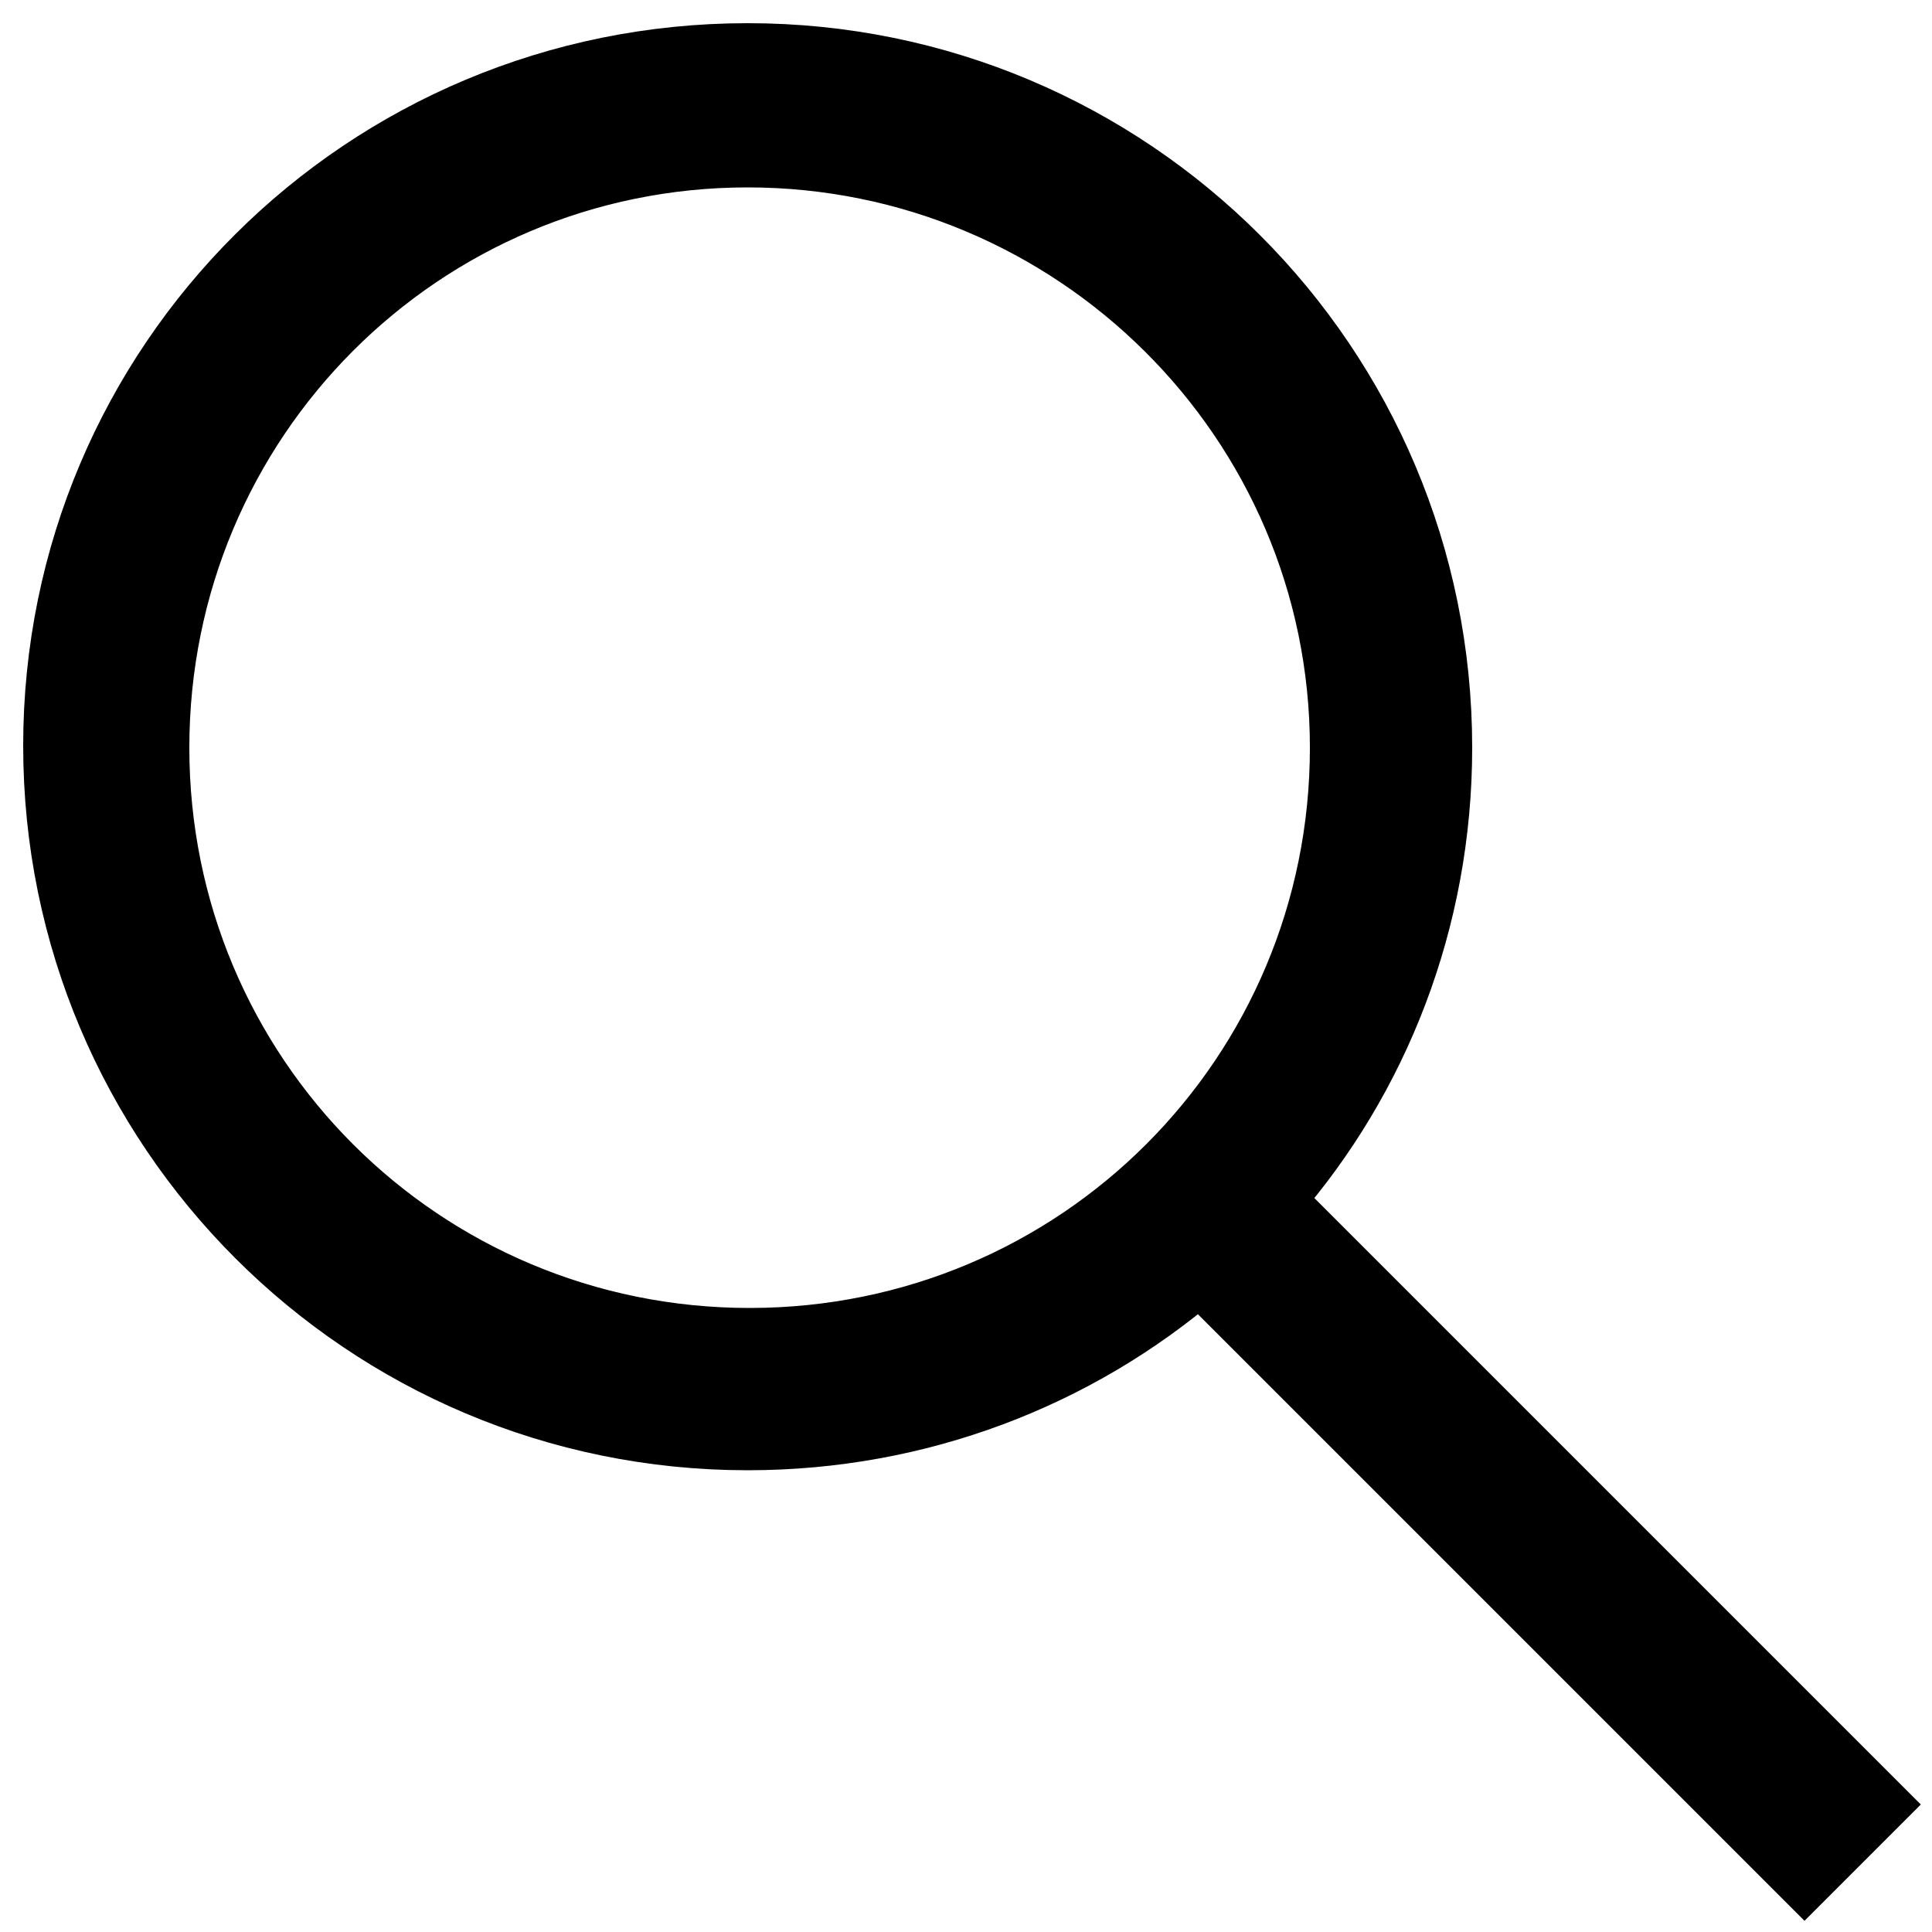
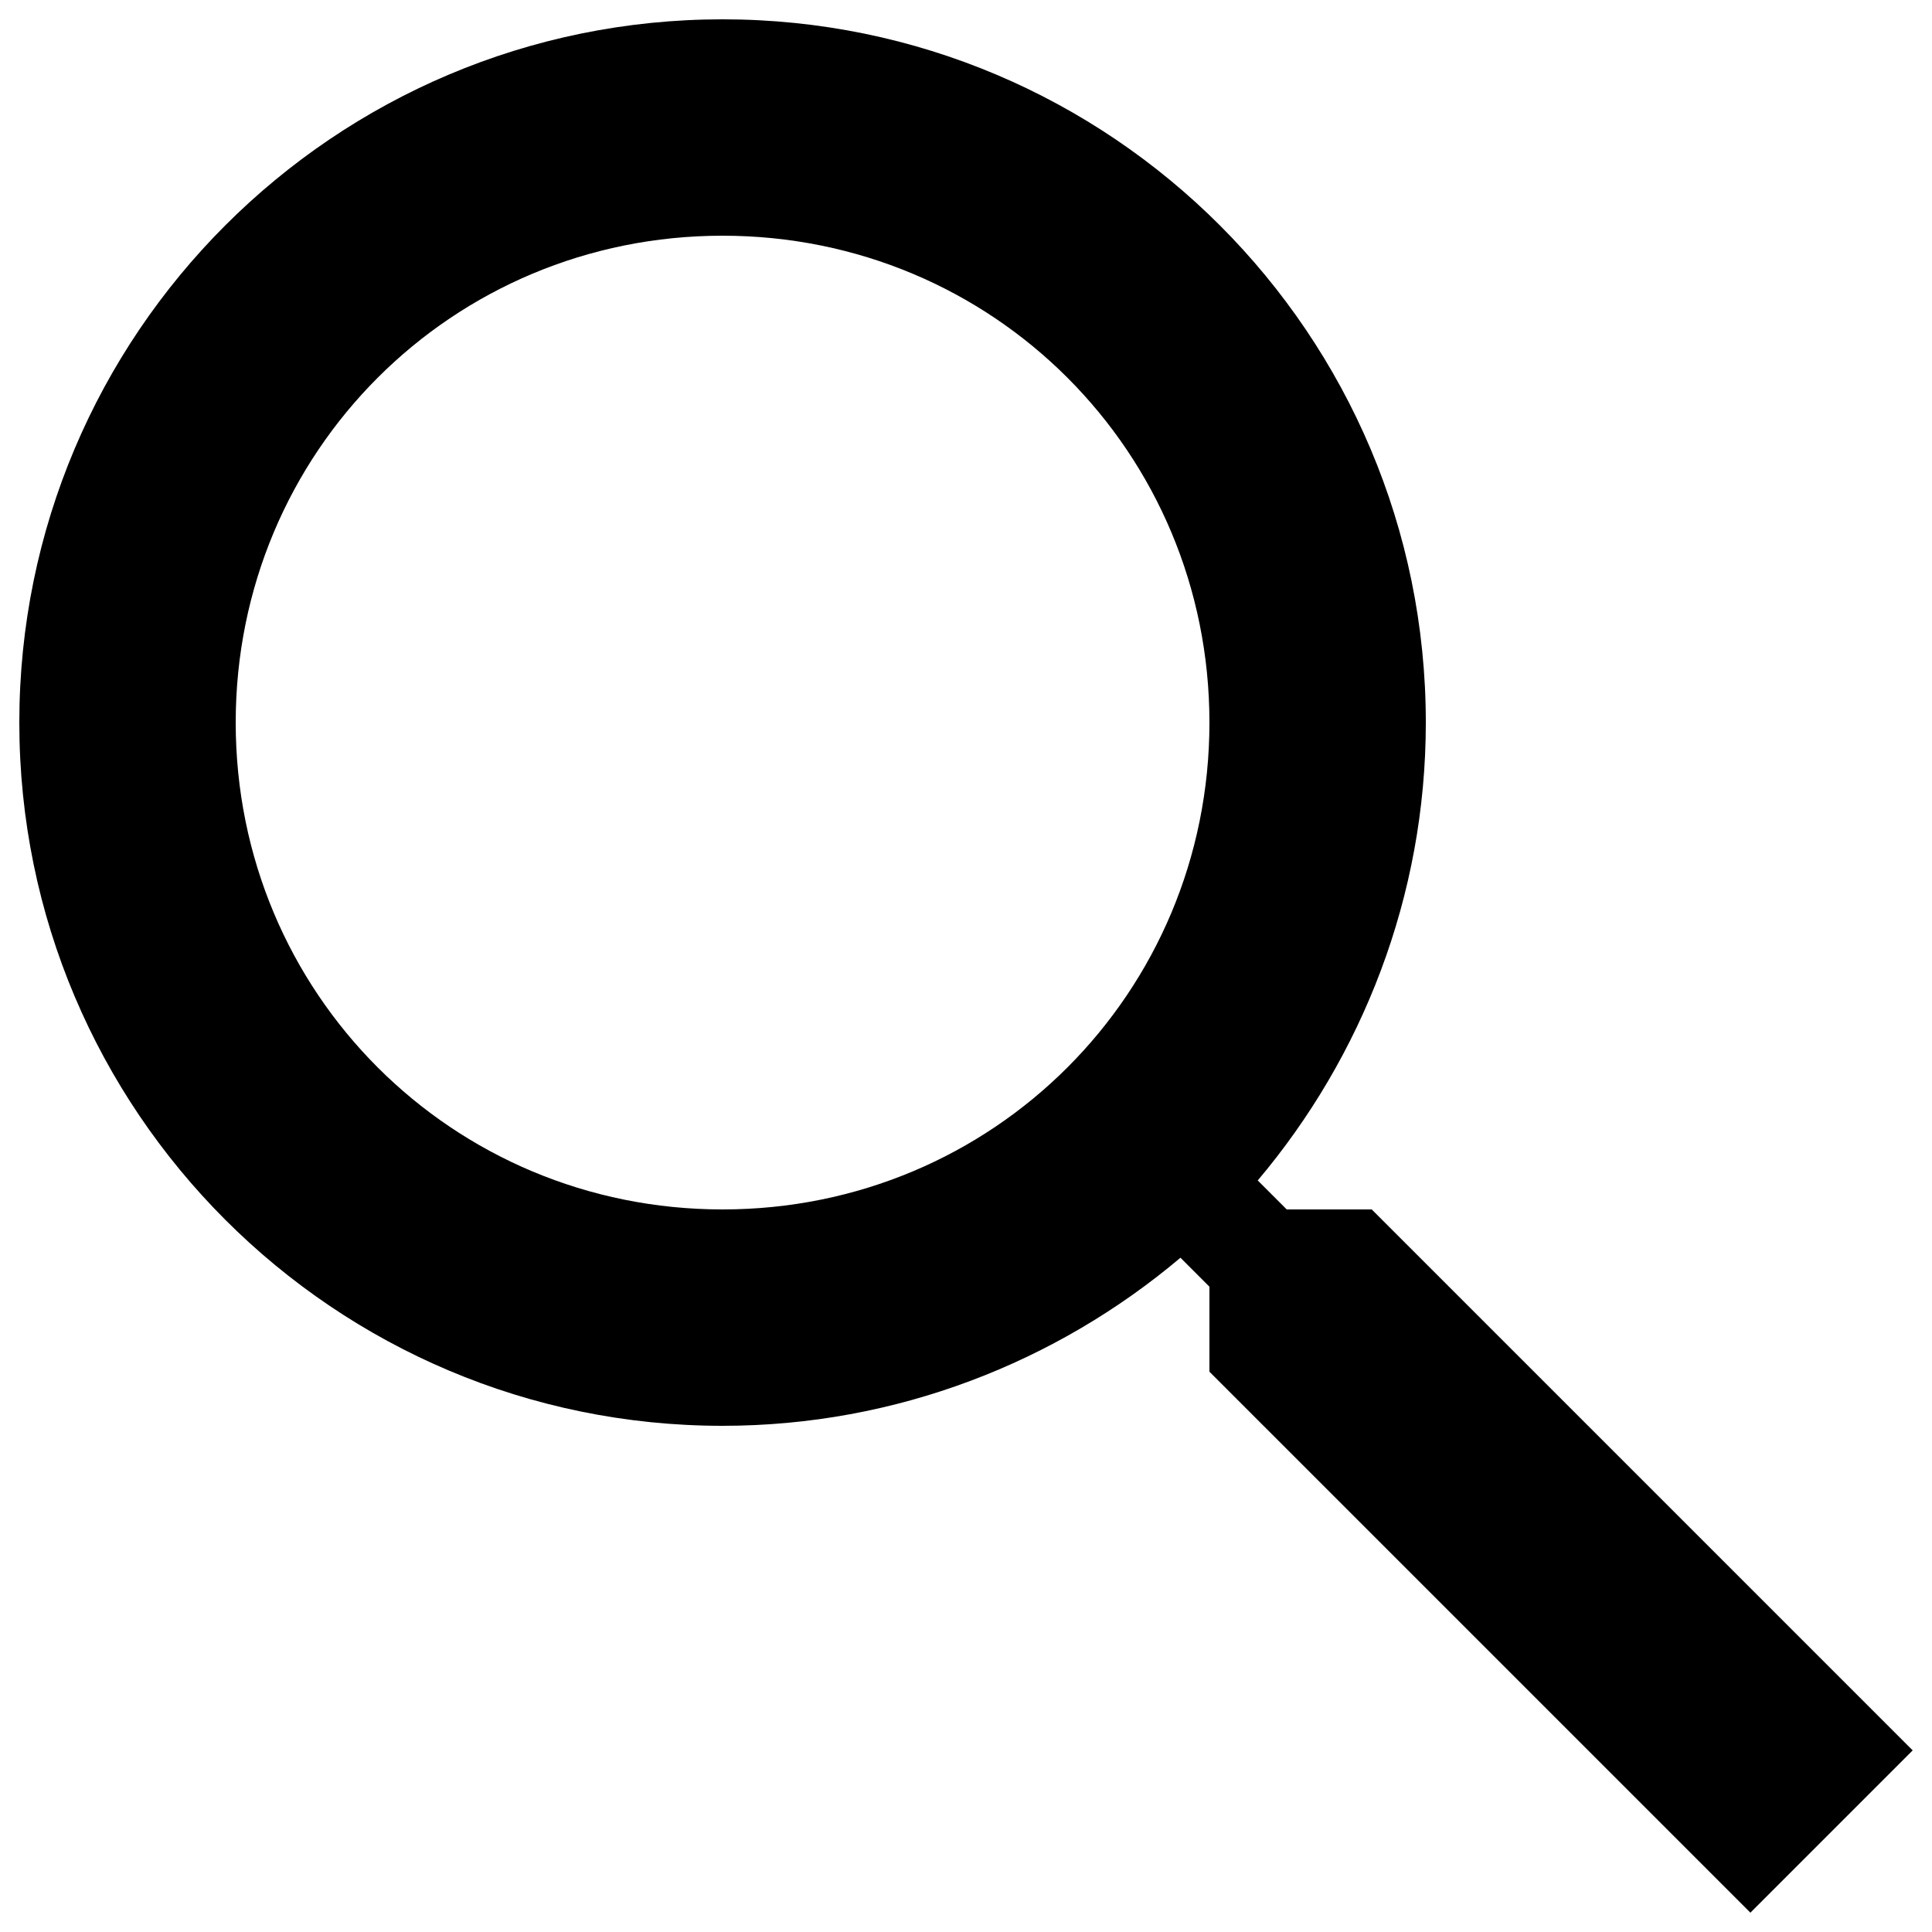
<svg xmlns="http://www.w3.org/2000/svg" version="1.1" id="Layer_1" x="0px" y="0px" viewBox="0 0 100 100" style="enable-background:new 0 0 100 100;" xml:space="preserve">
-   <style type="text/css">
- 	.st0{stroke:#000000;stroke-width:3;stroke-miterlimit:10;}
- </style>
-   <path class="st0" d="M38.7,2.7c19.9,0,36,16.1,36,36c0,9-3.3,17.2-8.7,23.4l31.3,31.3l-3.9,3.9L62.1,66c-6.3,5.4-14.5,8.6-23.4,8.6  c-19.9,0-36-16.1-36-36S18.8,2.7,38.7,2.7 M38.7,8.2C21.9,8.2,8.3,21.8,8.3,38.7s13.6,30.5,30.5,30.5s30.5-13.6,30.5-30.5  S55.5,8.2,38.7,8.2z" />
+   <path d="M37.4,1c20.1,0,36.4,16.3,36.4,36.4c0,9-3.3,17.3-8.7,23.7l1.5,1.5H71l28,28L90.6,99l-28-28v-4.4l-1.5-1.5  c-6.4,5.4-14.7,8.7-23.7,8.7C17.3,73.8,1,57.5,1,37.4S17.3,1,37.4,1 M37.4,12.2c-14,0-25.2,11.2-25.2,25.2s11.2,25.2,25.2,25.2  s25.2-11.2,25.2-25.2S51.4,12.2,37.4,12.2z" />
</svg>
